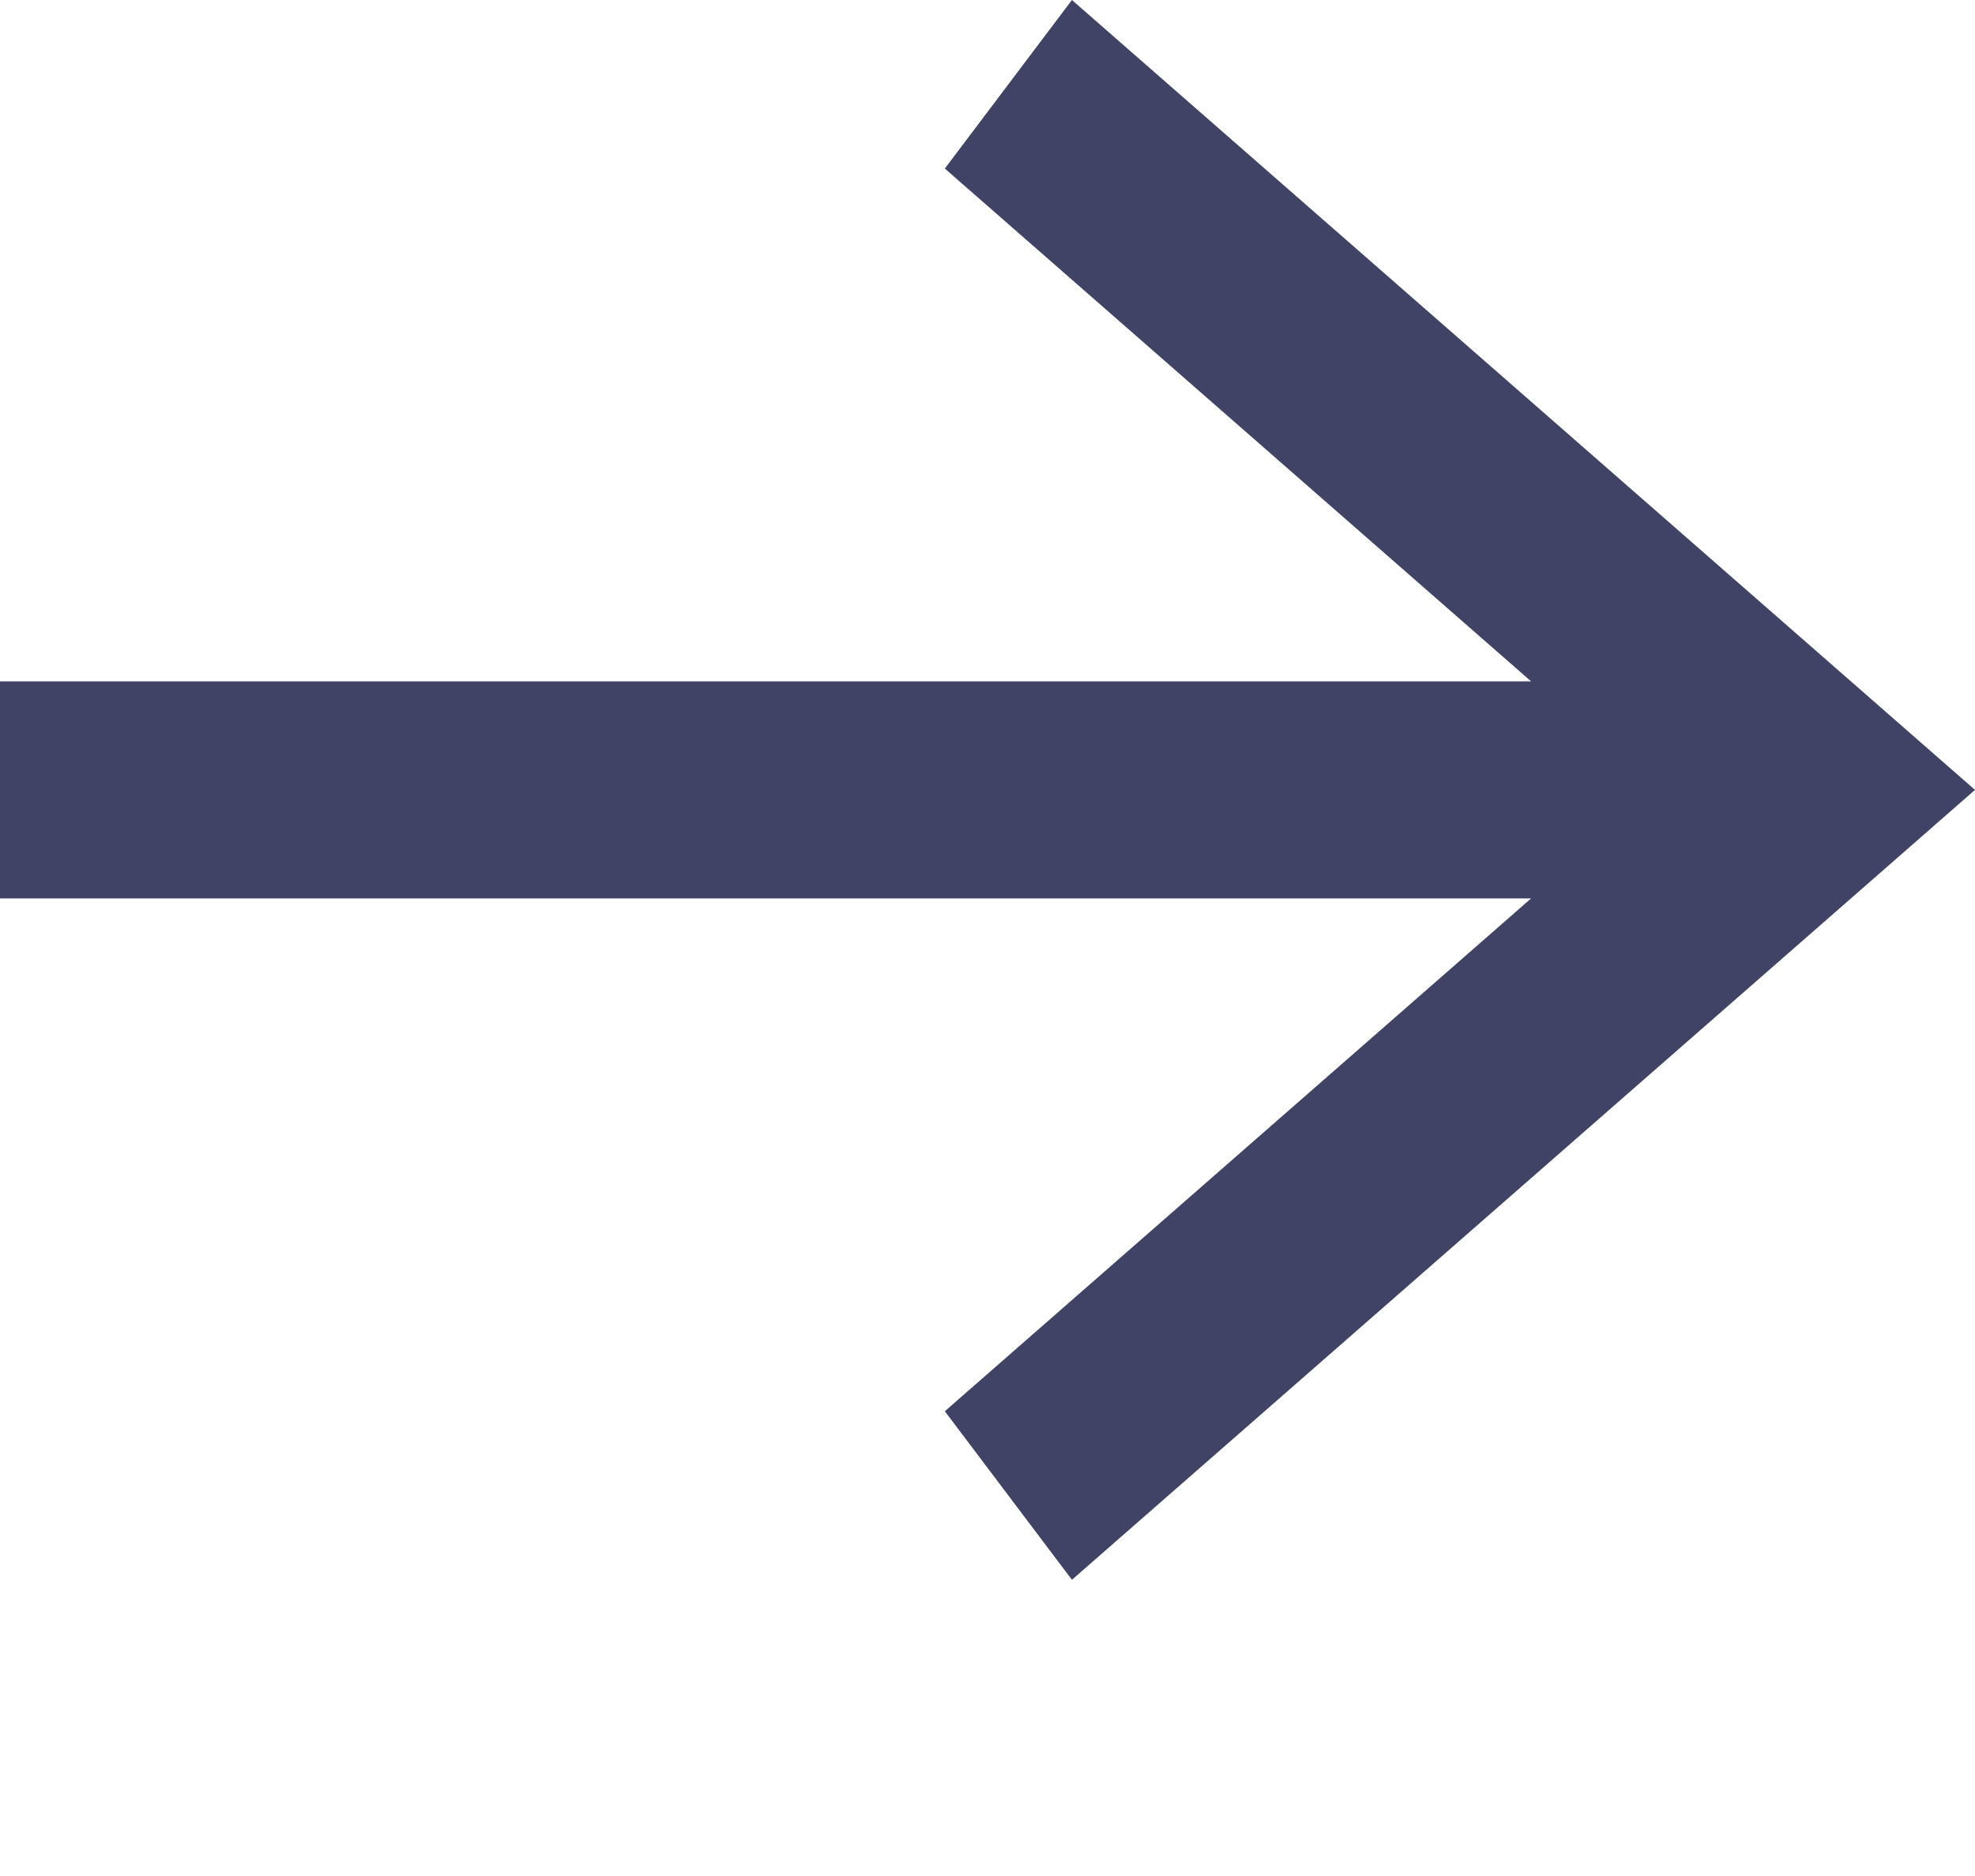
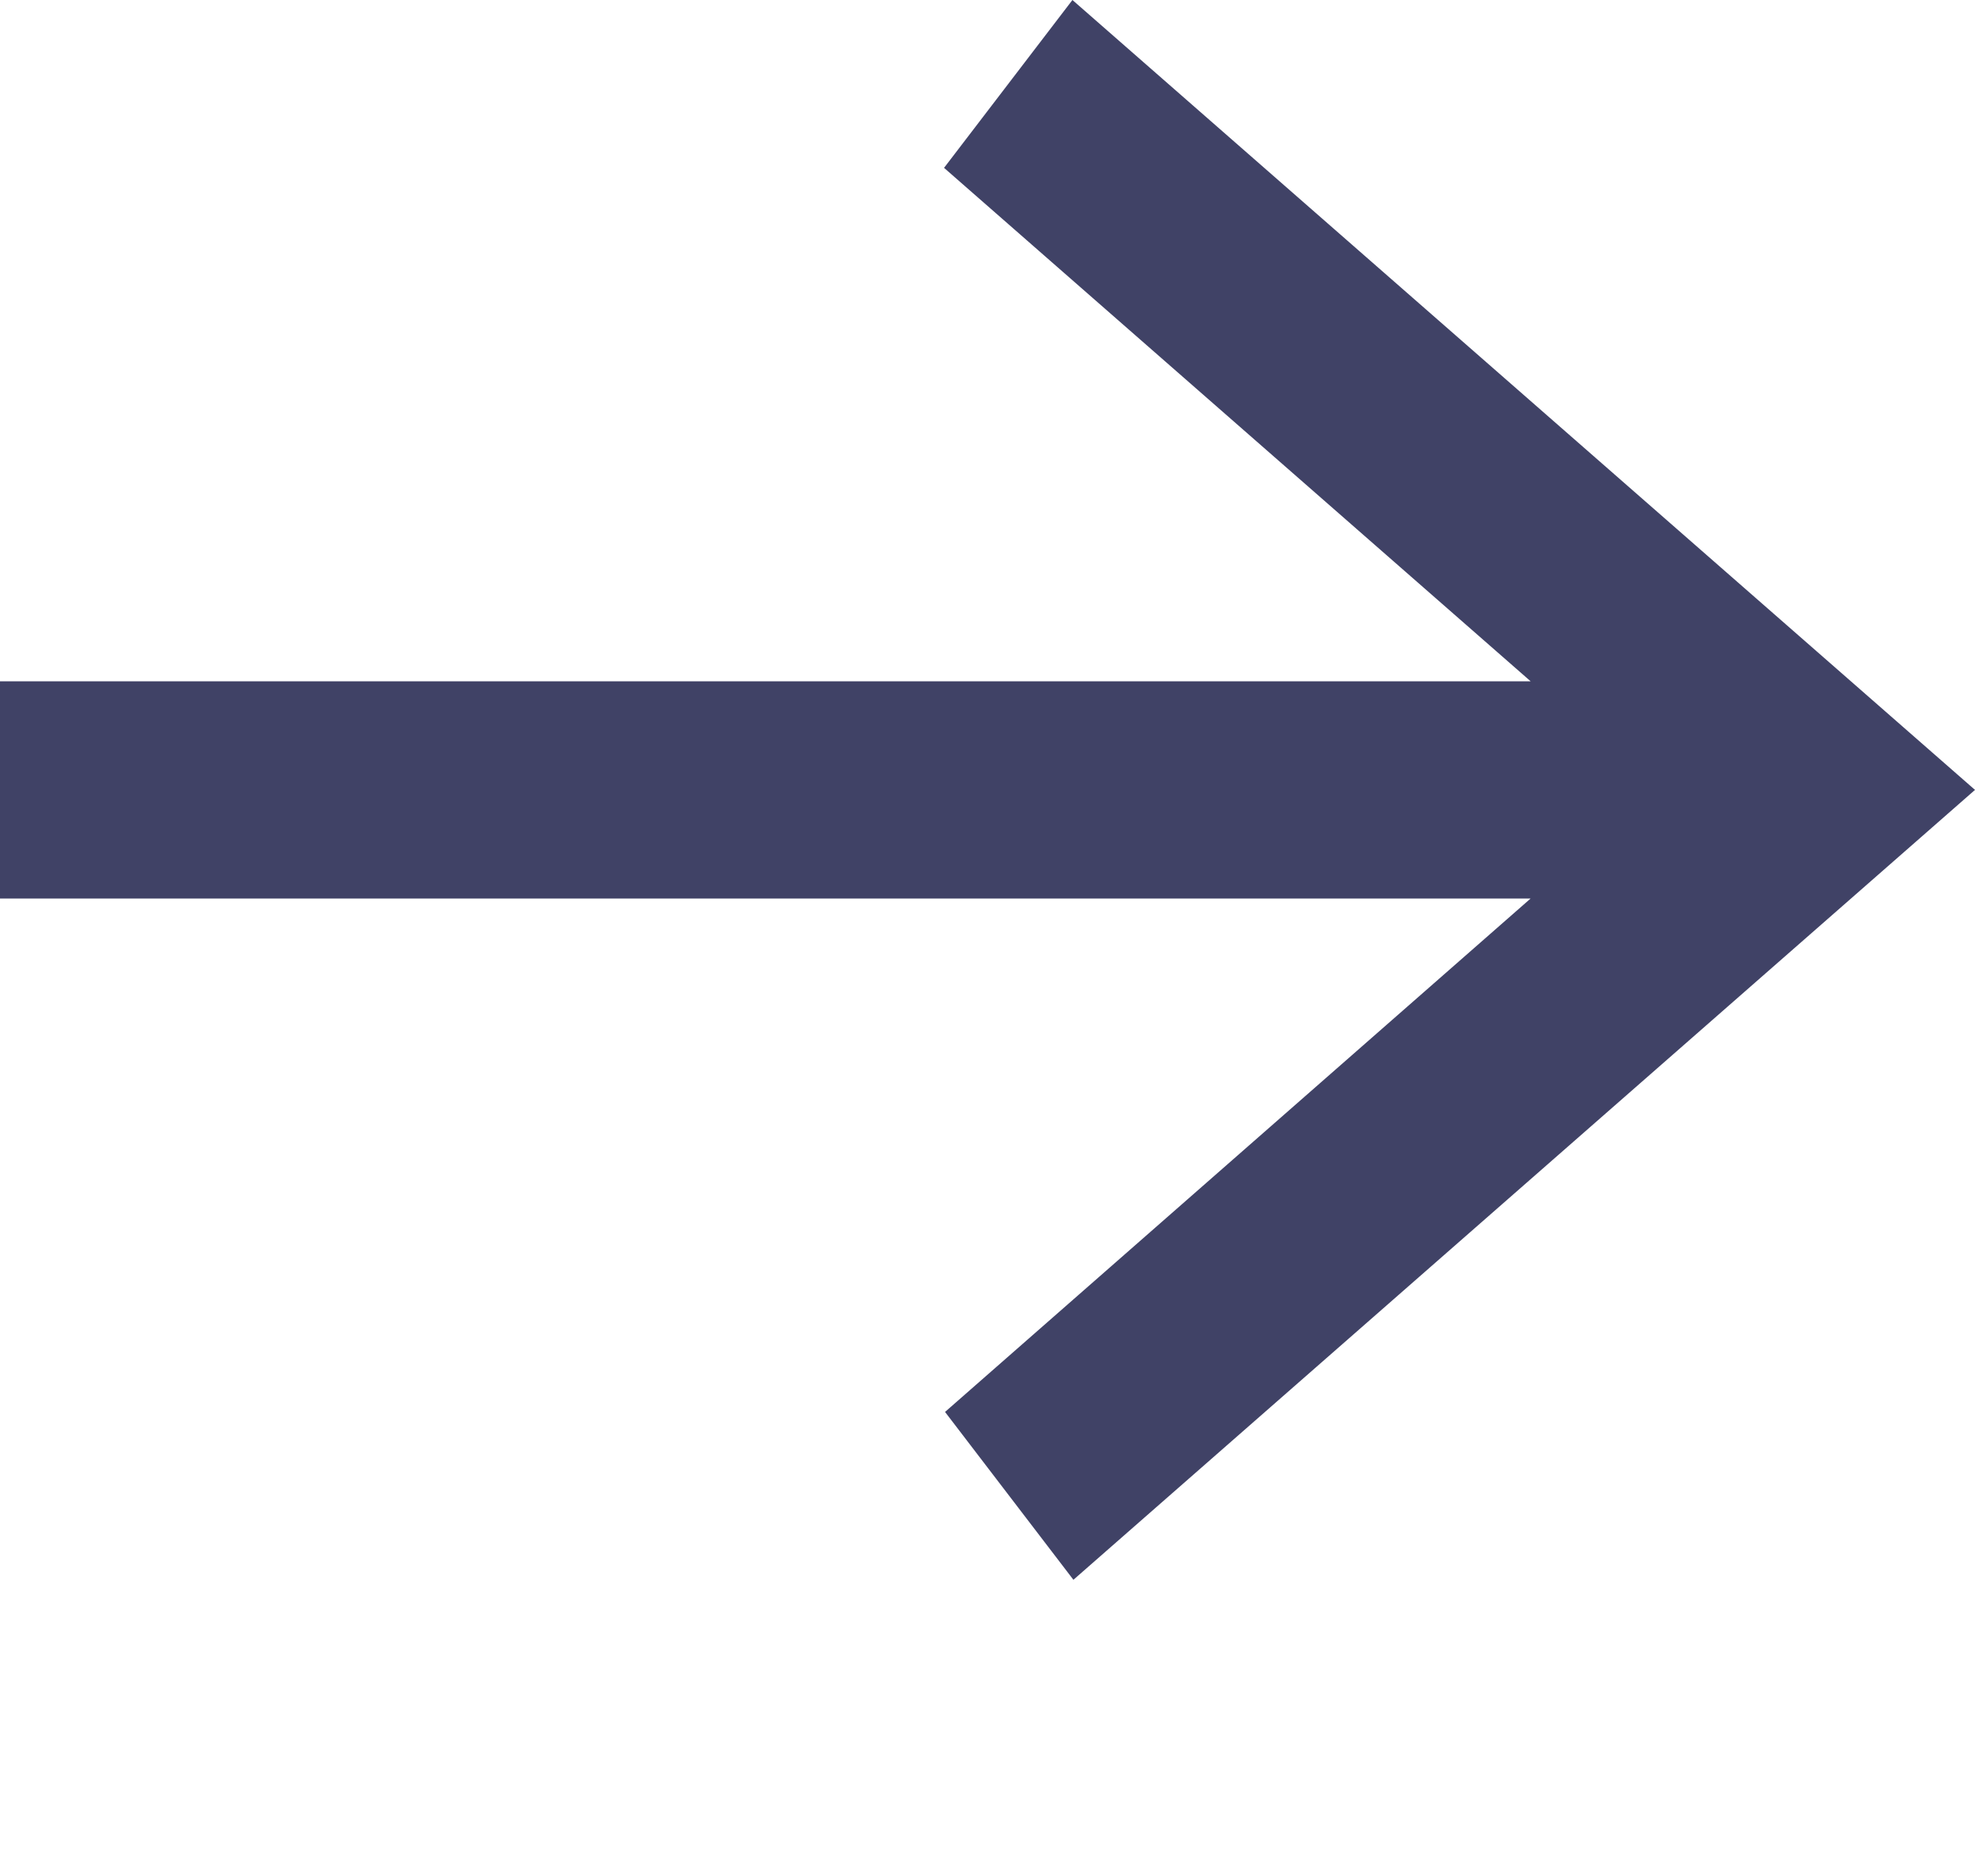
- <svg xmlns="http://www.w3.org/2000/svg" width="20" height="19" viewBox="0 0 20 19" fill="none">
-   <path fill-rule="evenodd" clip-rule="evenodd" d="M15.505 9.099L9.568 14.293L10.855 16L20 8L10.855 0L9.568 1.707L15.505 6.901H0V9.099H15.505Z" fill="#404266" />
+ <svg xmlns="http://www.w3.org/2000/svg" width="20" height="19" fill="none">
+   <path fill="#404266" fill-rule="evenodd" d="M15.5 9.1l-5.93 5.2 1.3 1.7L20 8l-9.14-8-1.3 1.7 5.94 5.2H0v2.2h15.5z" clip-rule="evenodd" />
</svg>
